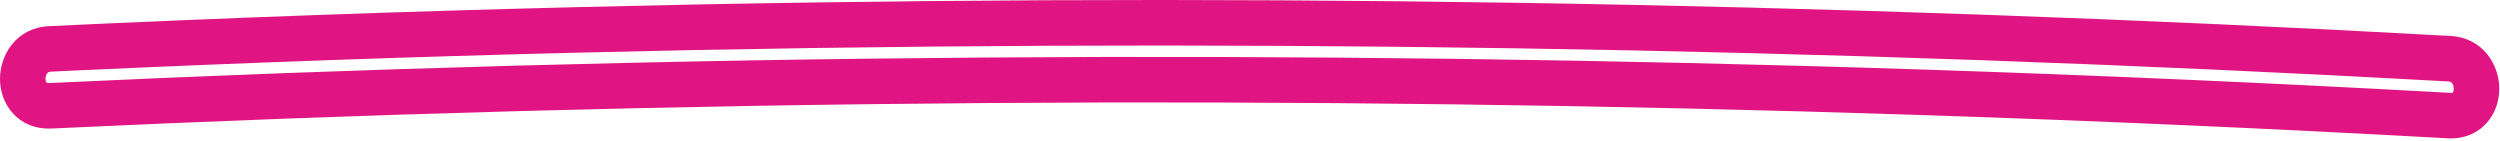
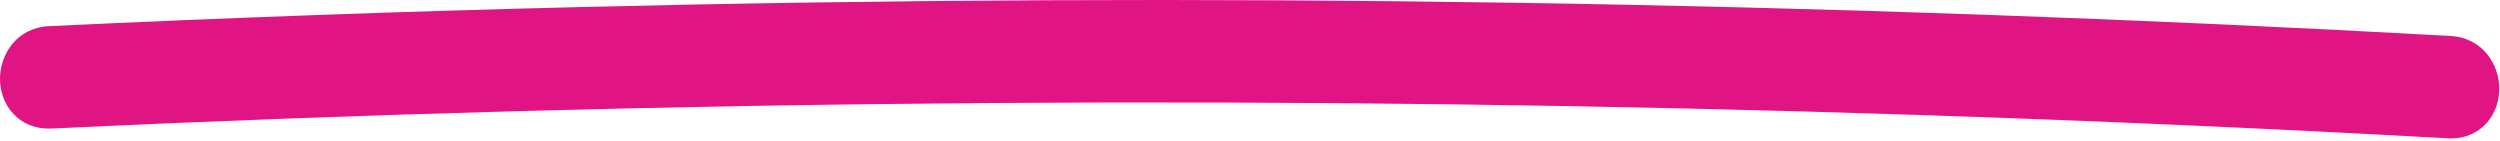
<svg xmlns="http://www.w3.org/2000/svg" width="659" height="37" viewBox="0 0 659 37" fill="none">
-   <path d="M152.26 1.876C234.544 -0.156 316.868 -0.536 399.167 0.729C481.467 1.996 563.737 4.925 645.919 9.476C654.673 9.96 658.803 17.26 658.81 23.36C658.813 26.447 657.833 29.804 655.472 32.433C652.98 35.207 649.37 36.685 645.255 36.457C598.951 33.893 552.62 31.84 506.271 30.316C424.168 27.618 342.012 26.568 259.867 27.161C177.715 27.755 95.577 30.009 13.513 33.882C13.431 33.886 13.35 33.887 13.27 33.888C9.253 34.013 5.751 32.516 3.322 29.794C0.973 27.16 -0.006 23.806 2.44196e-05 20.717C0.011 14.61 4.165 7.309 12.945 6.894H12.946C59.363 4.703 105.804 3.023 152.26 1.876ZM398.982 12.727C316.844 11.465 234.679 11.845 152.556 13.873C109.089 14.946 65.634 16.486 22.198 18.476L13.512 18.88C13.104 18.899 12.877 18.986 12.764 19.043C12.646 19.102 12.544 19.182 12.445 19.302C12.222 19.573 12.001 20.088 12 20.739C11.999 21.4 12.218 21.739 12.276 21.805C12.291 21.821 12.294 21.822 12.317 21.832C12.344 21.843 12.524 21.913 12.946 21.893C12.989 21.892 13.031 21.89 13.073 21.889C95.253 18.013 177.509 15.756 259.78 15.162C342.085 14.568 424.402 15.62 506.665 18.323C553.106 19.85 599.527 21.907 645.919 24.476C646.335 24.499 646.509 24.431 646.528 24.424C646.543 24.418 646.536 24.422 646.544 24.413C646.59 24.362 646.81 24.035 646.81 23.372C646.809 22.72 646.588 22.193 646.354 21.907C646.251 21.78 646.142 21.694 646.018 21.631C645.897 21.569 645.666 21.48 645.256 21.457H645.255C563.231 16.915 481.121 13.991 398.982 12.727Z" fill="#E01583" />
+   <path d="M13.23 27.889C95.373 24.012 177.591 21.756 259.824 21.162C342.049 20.567 424.285 21.619 506.468 24.32C552.863 25.845 599.239 27.901 645.587 30.466C655.232 31 655.202 15.998 645.587 15.466C563.484 10.921 481.294 7.994 399.075 6.729C316.856 5.465 234.612 5.845 152.408 7.875C105.998 9.021 59.602 10.698 13.229 12.886C3.618 13.341 3.563 28.343 13.229 27.887L13.23 27.889Z" fill="#E01583" />
+   <path d="M152.26 1.876C234.544 -0.156 316.868 -0.536 399.167 0.729C481.467 1.996 563.737 4.925 645.919 9.476C654.673 9.96 658.803 17.26 658.81 23.36C658.813 26.447 657.833 29.804 655.472 32.433C652.98 35.207 649.37 36.685 645.255 36.457C598.951 33.893 552.62 31.84 506.271 30.316C424.168 27.618 342.012 26.568 259.867 27.161C177.715 27.755 95.577 30.009 13.513 33.882C13.431 33.886 13.35 33.887 13.27 33.888C9.253 34.013 5.751 32.516 3.322 29.794C0.973 27.16 -0.006 23.806 2.44196e-05 20.717C0.011 14.61 4.165 7.309 12.945 6.894C59.362 4.703 105.804 3.023 152.26 1.876ZM398.982 12.727C316.844 11.465 234.679 11.845 152.556 13.873C109.089 14.946 65.634 16.486 22.198 18.476L13.512 18.88C13.104 18.899 12.877 18.986 12.764 19.043C12.646 19.102 12.544 19.182 12.445 19.302C12.222 19.573 12.001 20.088 12 20.739C11.999 21.4 12.218 21.739 12.276 21.805C12.291 21.821 12.294 21.822 12.317 21.832C12.344 21.843 12.524 21.913 12.946 21.893C12.989 21.892 13.031 21.89 13.073 21.889C95.253 18.013 177.509 15.756 259.78 15.162C342.085 14.568 424.402 15.62 506.665 18.323C553.106 19.85 599.527 21.907 645.919 24.476C646.335 24.499 646.509 24.431 646.528 24.424C646.543 24.418 646.536 24.422 646.544 24.413C646.59 24.362 646.81 24.035 646.81 23.372C646.809 22.72 646.588 22.193 646.354 21.907C646.251 21.78 646.142 21.694 646.018 21.631C645.897 21.569 645.666 21.48 645.256 21.457C563.232 16.915 481.121 13.991 398.982 12.727Z" fill="#E01583" />
</svg>
